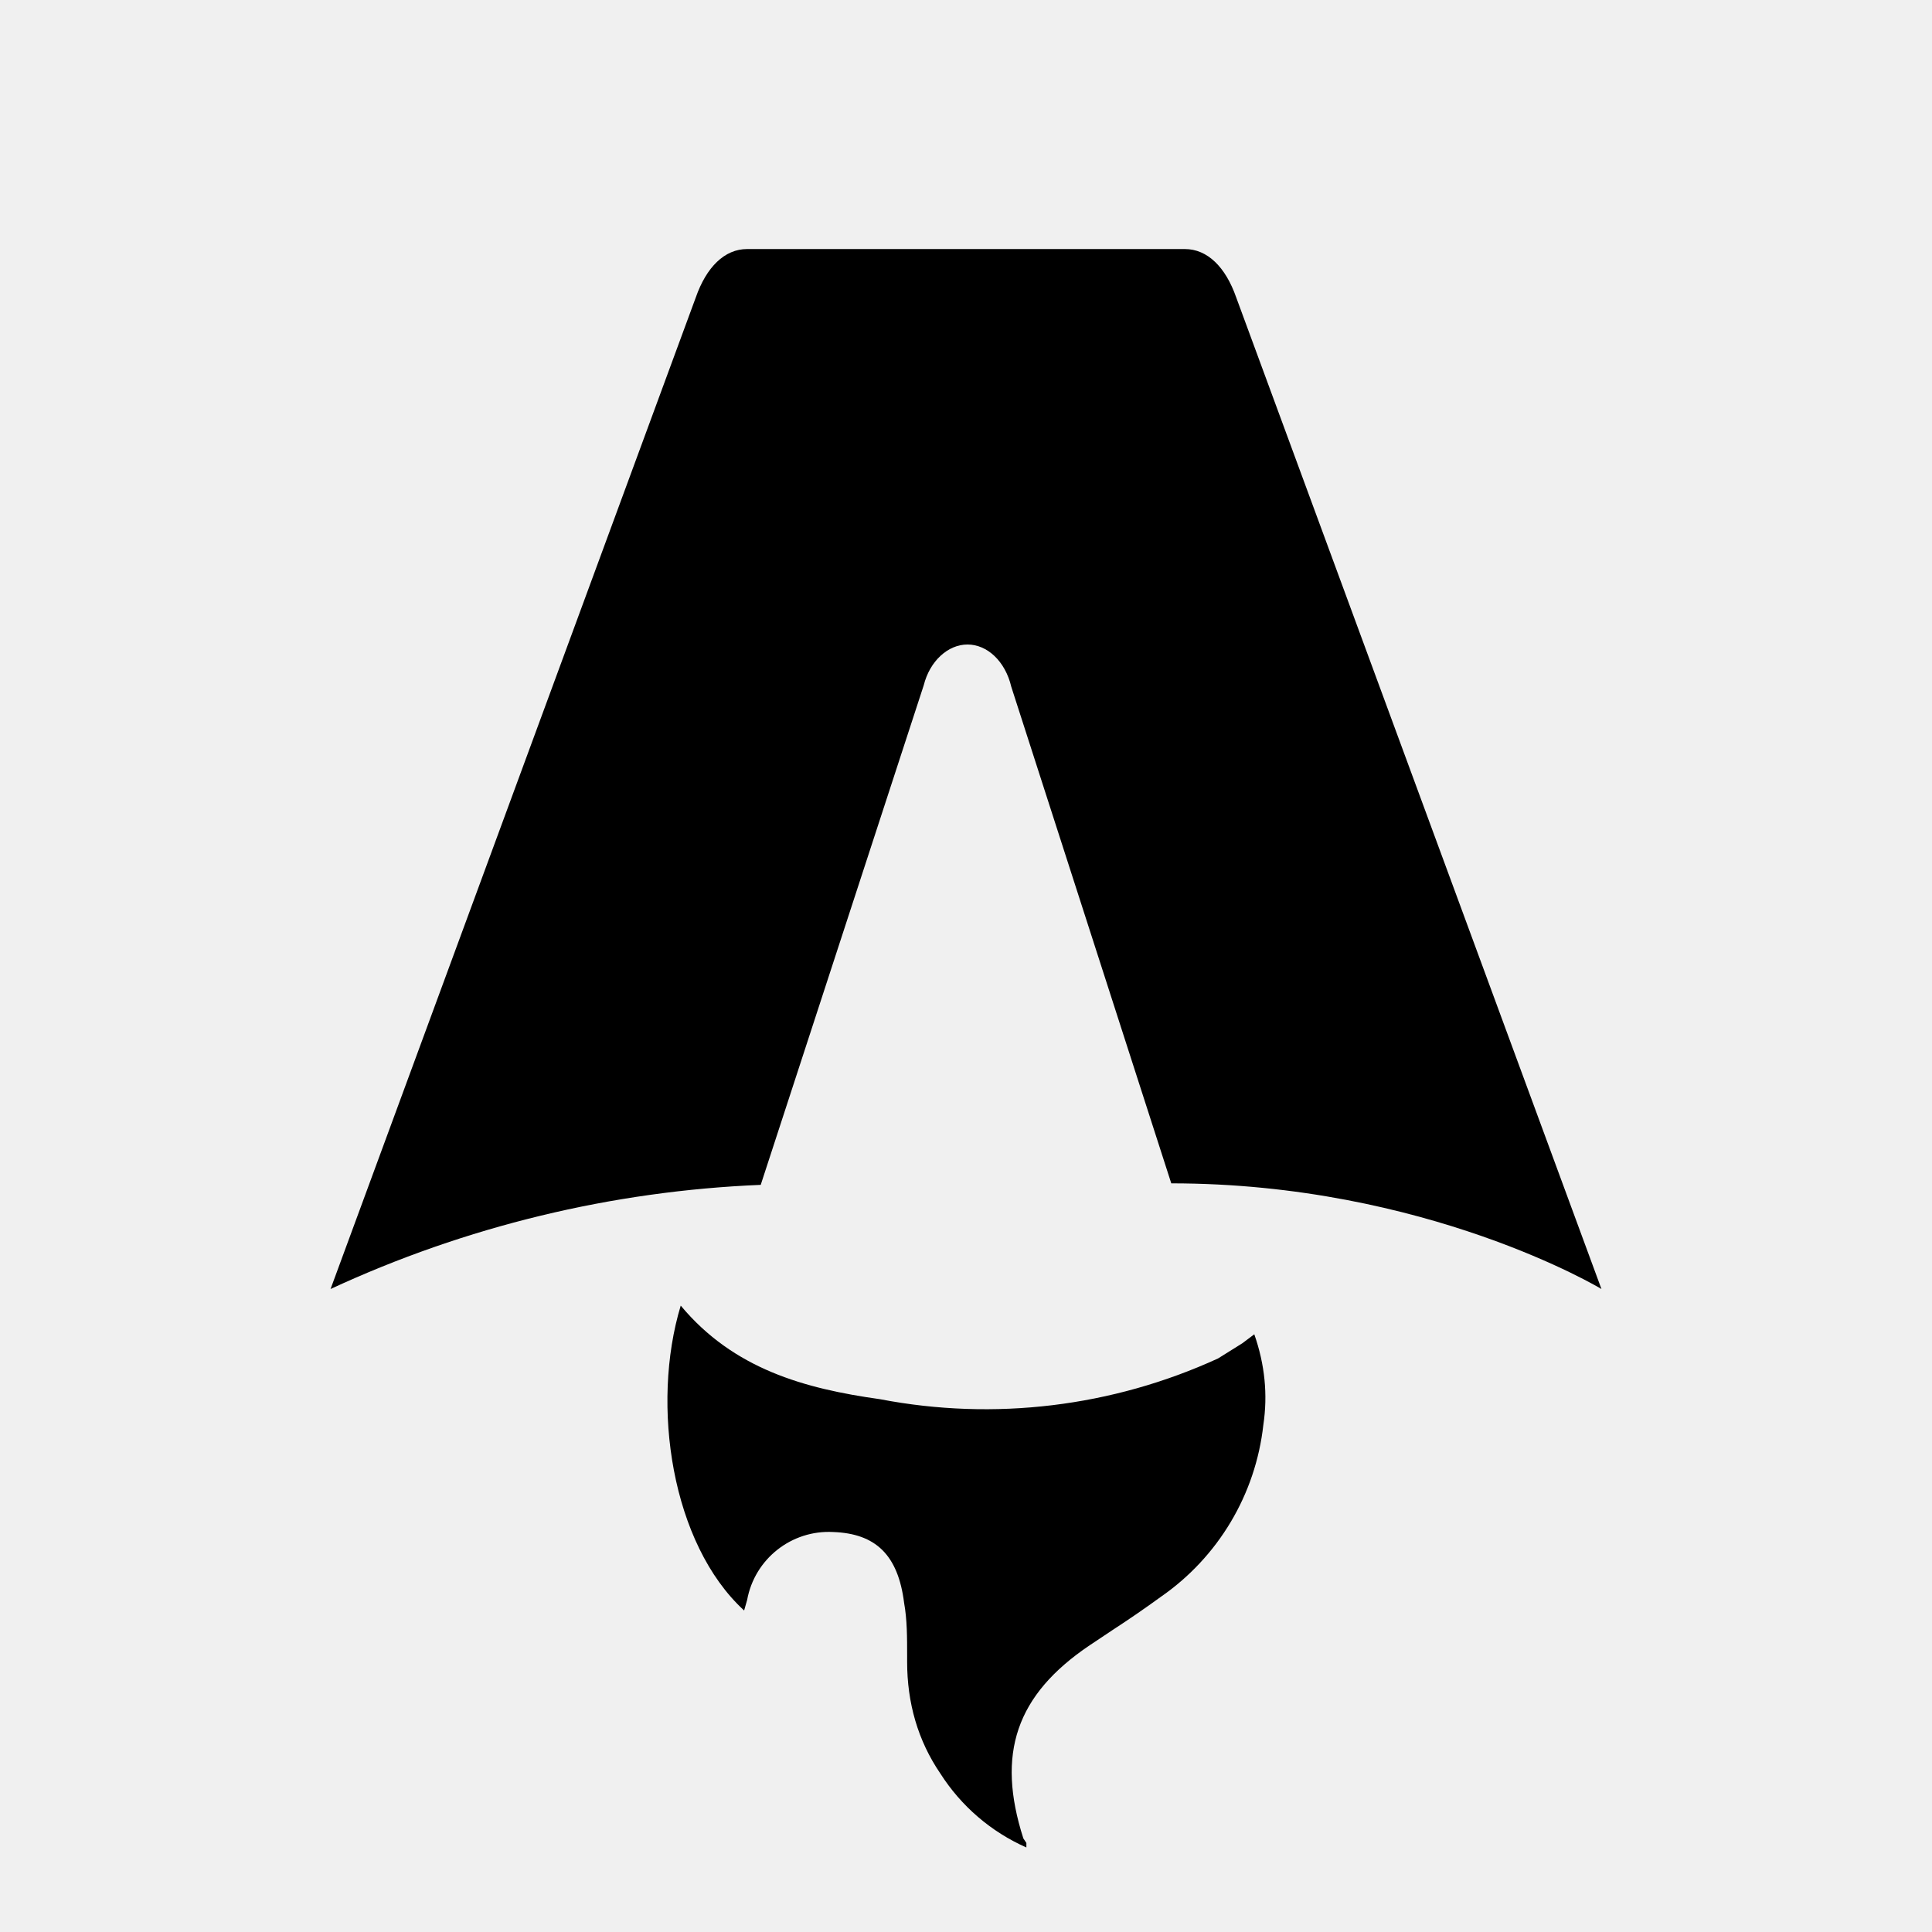
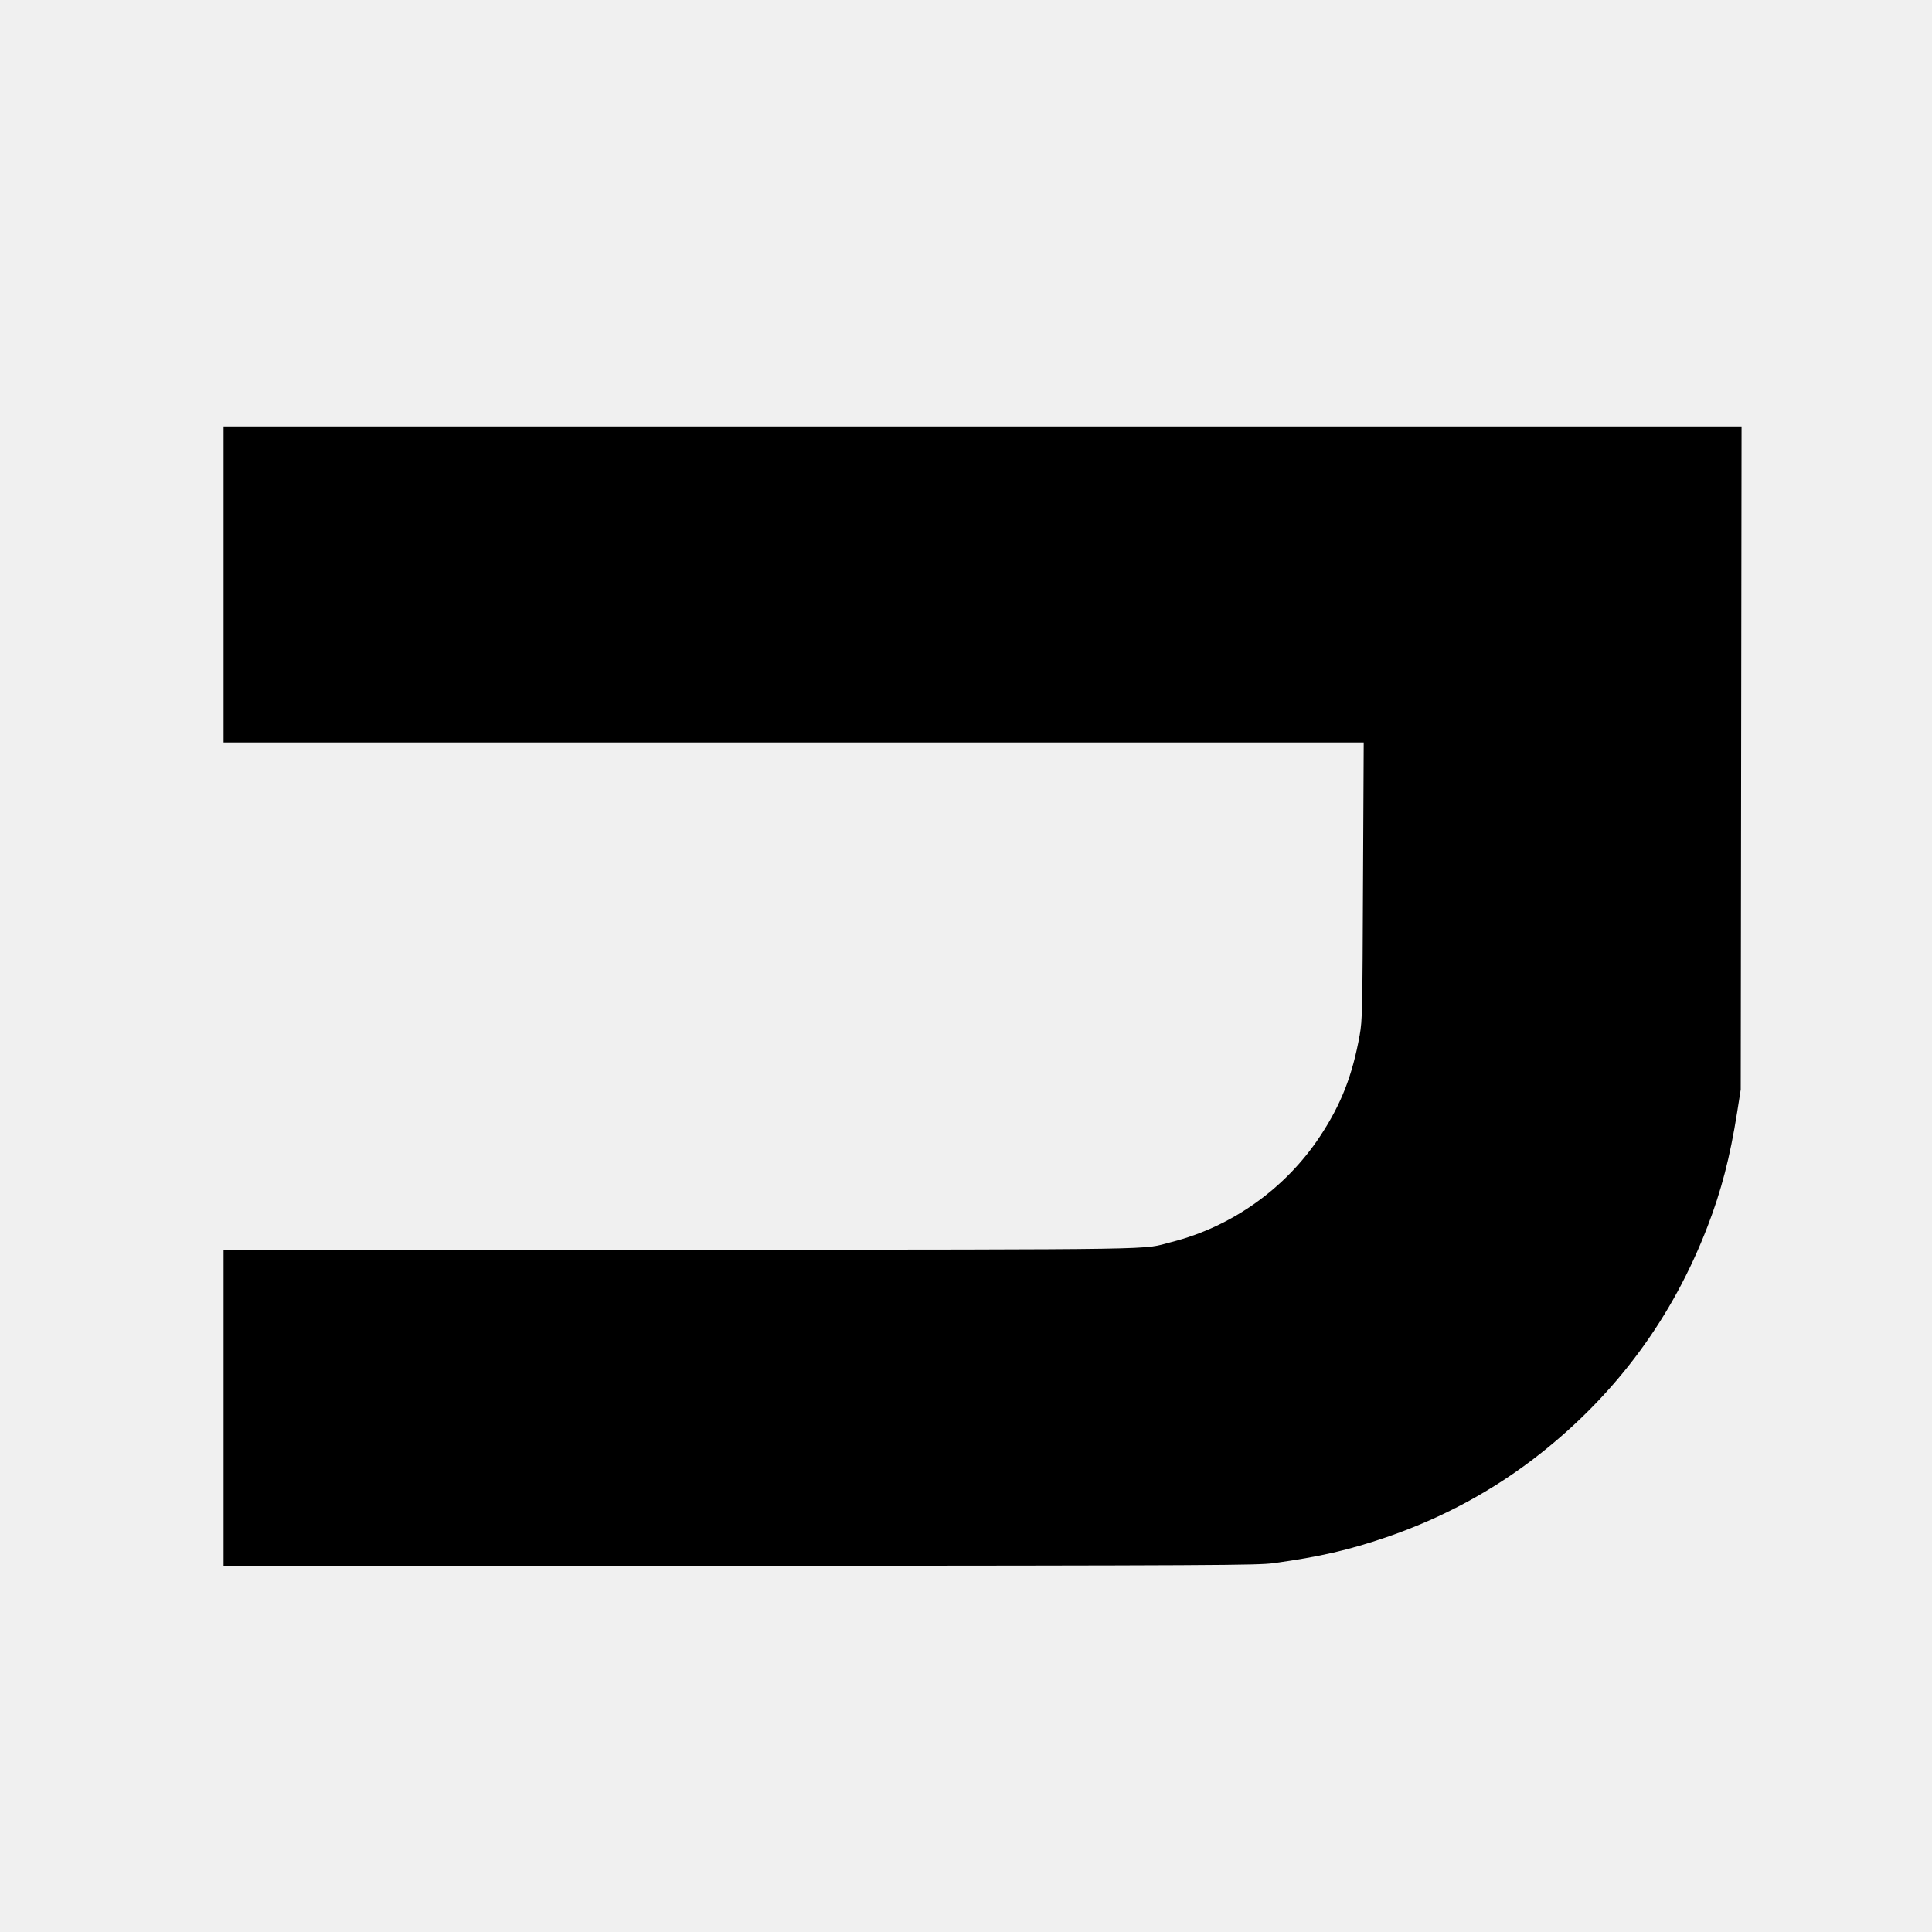
- <svg xmlns="http://www.w3.org/2000/svg" fill="none" viewBox="0 0 128 128">
-   <path d="M50.4 78.5a75.1 75.1 0 0 0-28.5 6.9l24.2-65.7c.7-2 1.9-3.2 3.4-3.2h29c1.5 0 2.7 1.2 3.4 3.2l24.2 65.7s-11.6-7-28.5-7L67 45.5c-.4-1.7-1.6-2.8-2.9-2.8-1.3 0-2.5 1.1-2.9 2.7L50.4 78.5Zm-1.1 28.2Zm-4.2-20.2c-2 6.6-.6 15.8 4.2 20.2a17.5 17.5 0 0 1 .2-.7 5.5 5.5 0 0 1 5.7-4.5c2.8.1 4.3 1.5 4.7 4.7.2 1.1.2 2.3.2 3.5v.4c0 2.7.7 5.2 2.2 7.4a13 13 0 0 0 5.7 4.9v-.3l-.2-.3c-1.8-5.6-.5-9.5 4.4-12.8l1.5-1a73 73 0 0 0 3.2-2.2 16 16 0 0 0 6.8-11.4c.3-2 .1-4-.6-6l-.8.6-1.6 1a37 37 0 0 1-22.4 2.7c-5-.7-9.7-2-13.2-6.2Z" />
+ <svg xmlns="http://www.w3.org/2000/svg" version="1.0" width="40px" height="40px" viewBox="0 0 1400 1400" preserveAspectRatio="xMidYMid meet">
  <style>
-         path { fill: #000; }
-         @media (prefers-color-scheme: dark) {
-             path { fill: #FFF; }
-         }
-     </style>
+     path { fill: #000; }
+     @media (prefers-color-scheme: dark) {
+     path { fill: #FFF; }
+     }
+ </style>
+   <g transform="translate(0,1400) scale(0.1,-0.1)" fill="currentColor" stroke="none">
+     <path d="M1620 9765 l0 -1145 4131 0 4131 0 -5 -1002 c-4 -956 -5 -1008 -24 -1118 -53 -294 -134 -502 -288 -735 -250 -378 -640 -655 -1075 -765 -229 -58 63 -53 -3552 -57 l-3318 -3 0 -1145 0 -1145 3743 3 c3473 3 3751 4 3867 20 333 46 542 94 817 188 409 140 786 345 1118 608 553 438 956 986 1209 1645 99 257 162 498 214 826 l26 165 3 2403 3 2402 -5500 0 -5500 0 0 -1145z" />
+   </g>
</svg>
